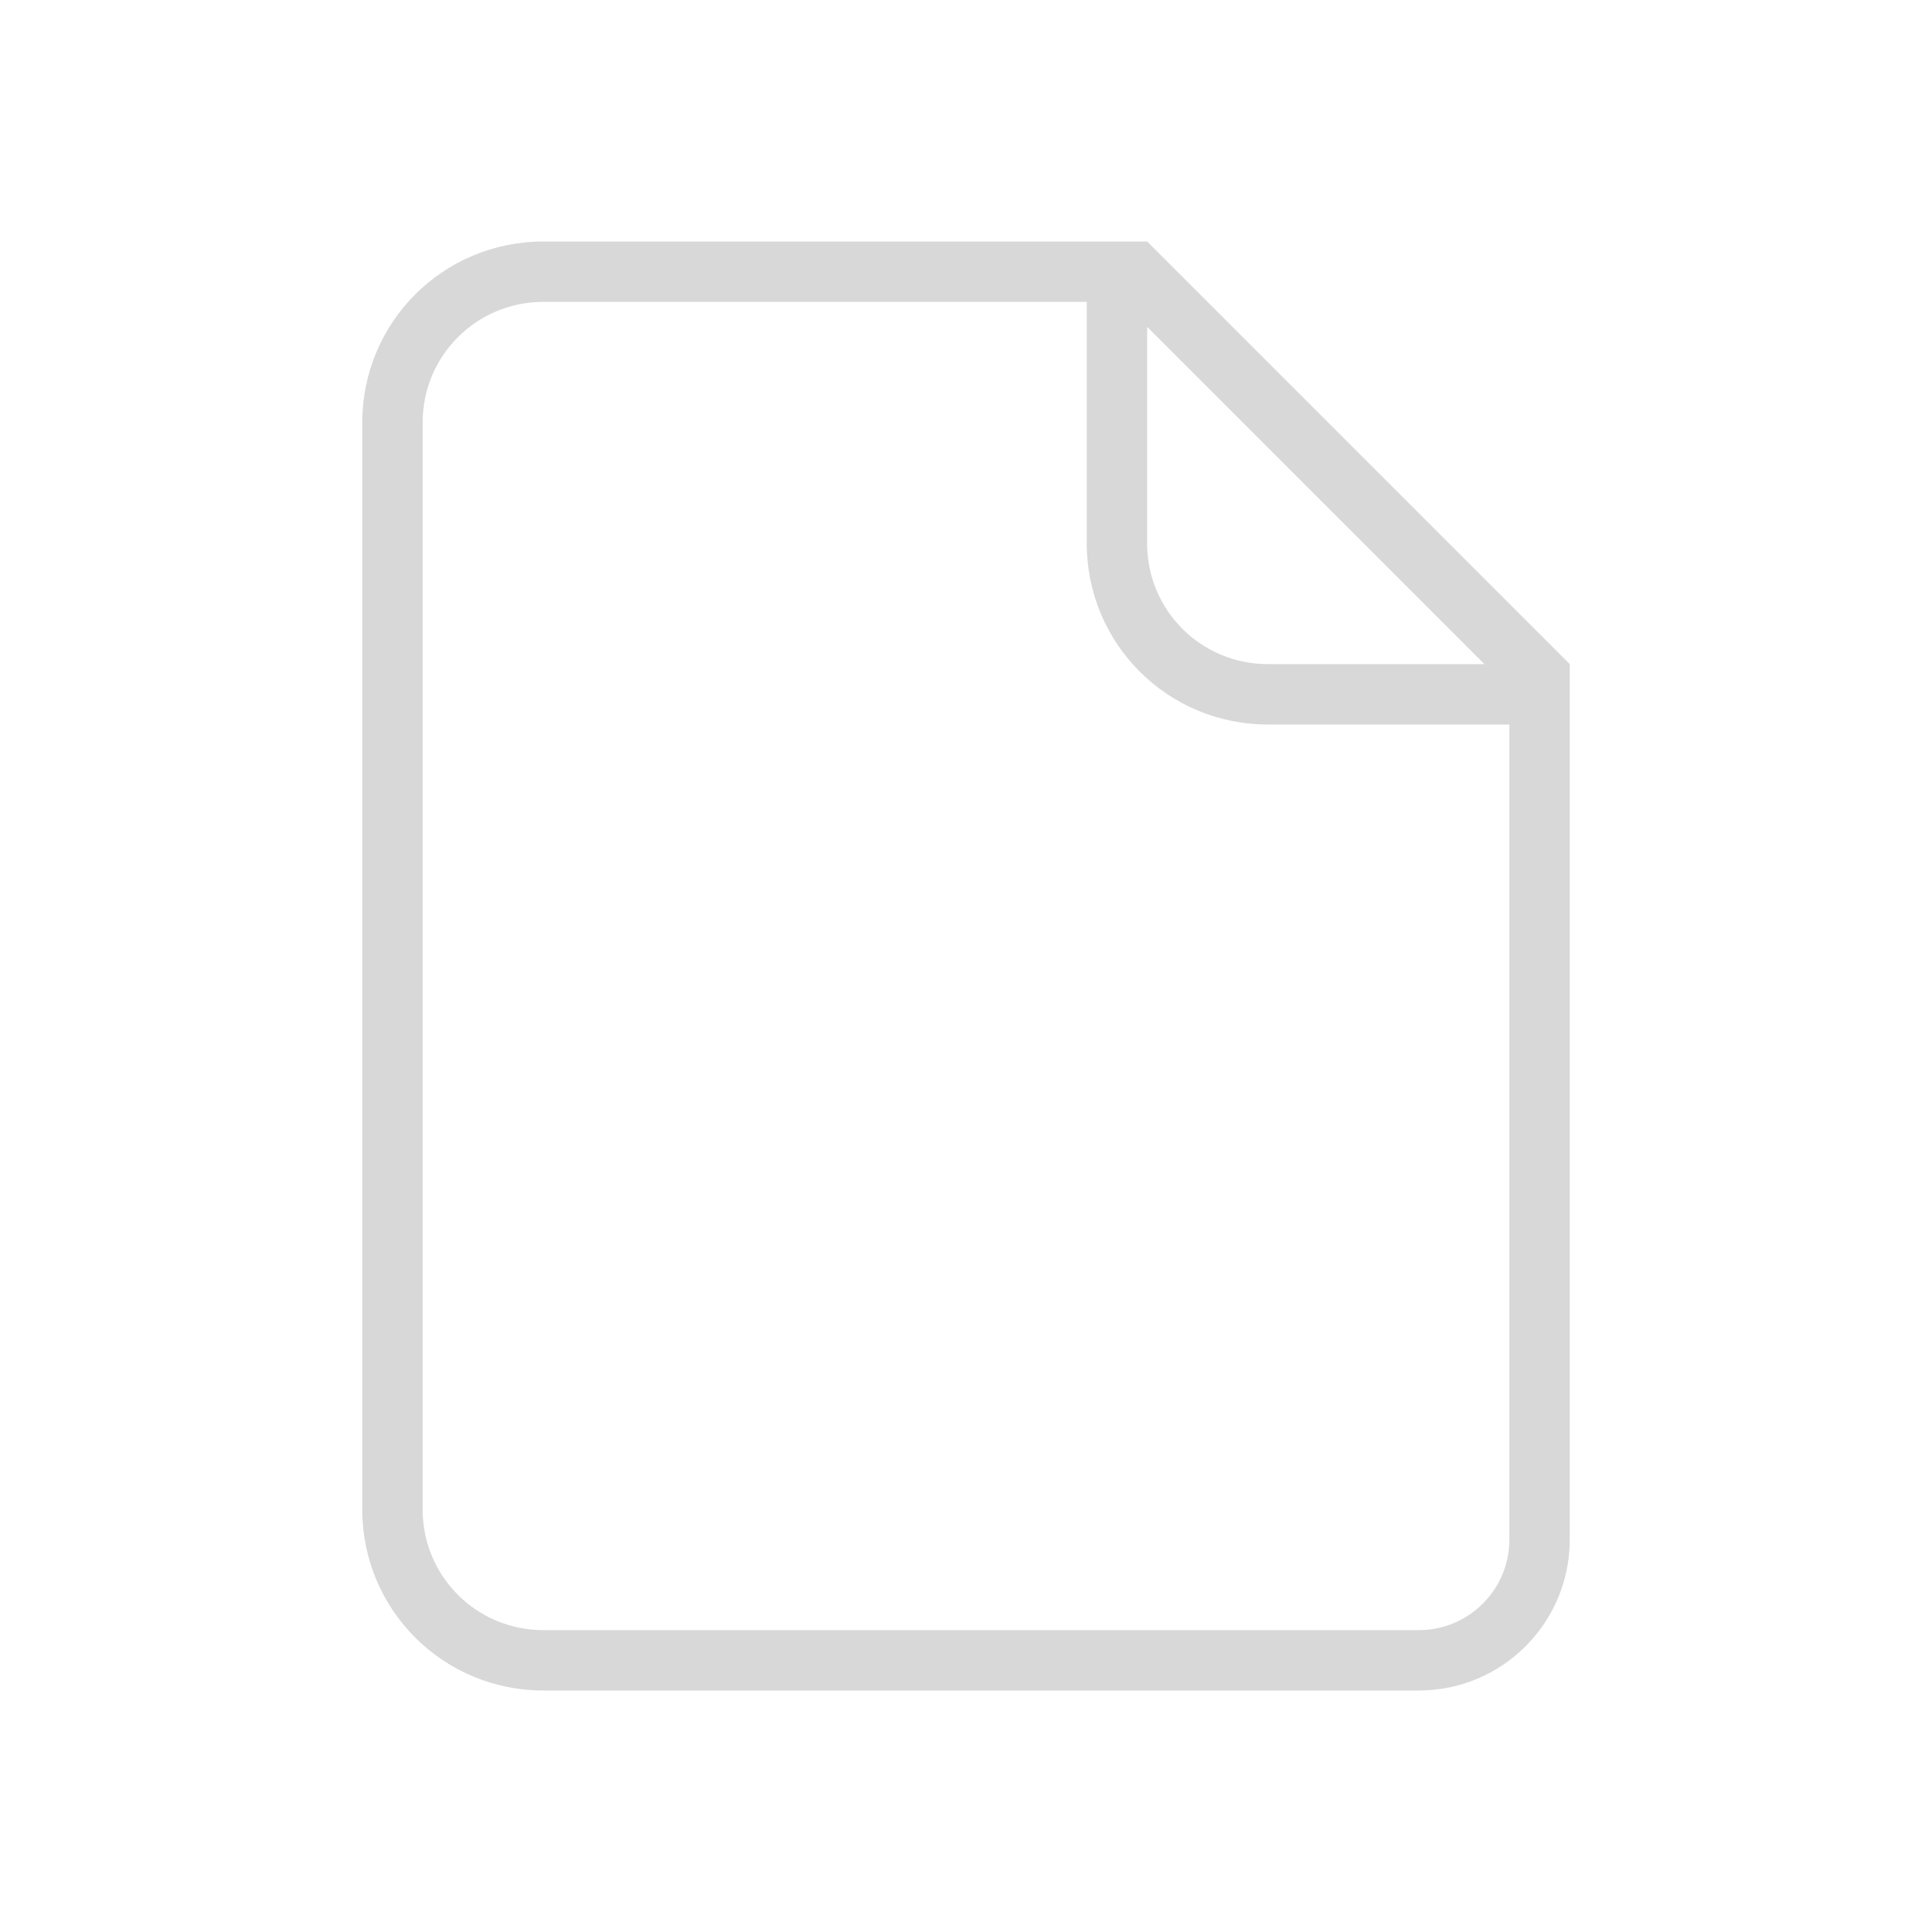
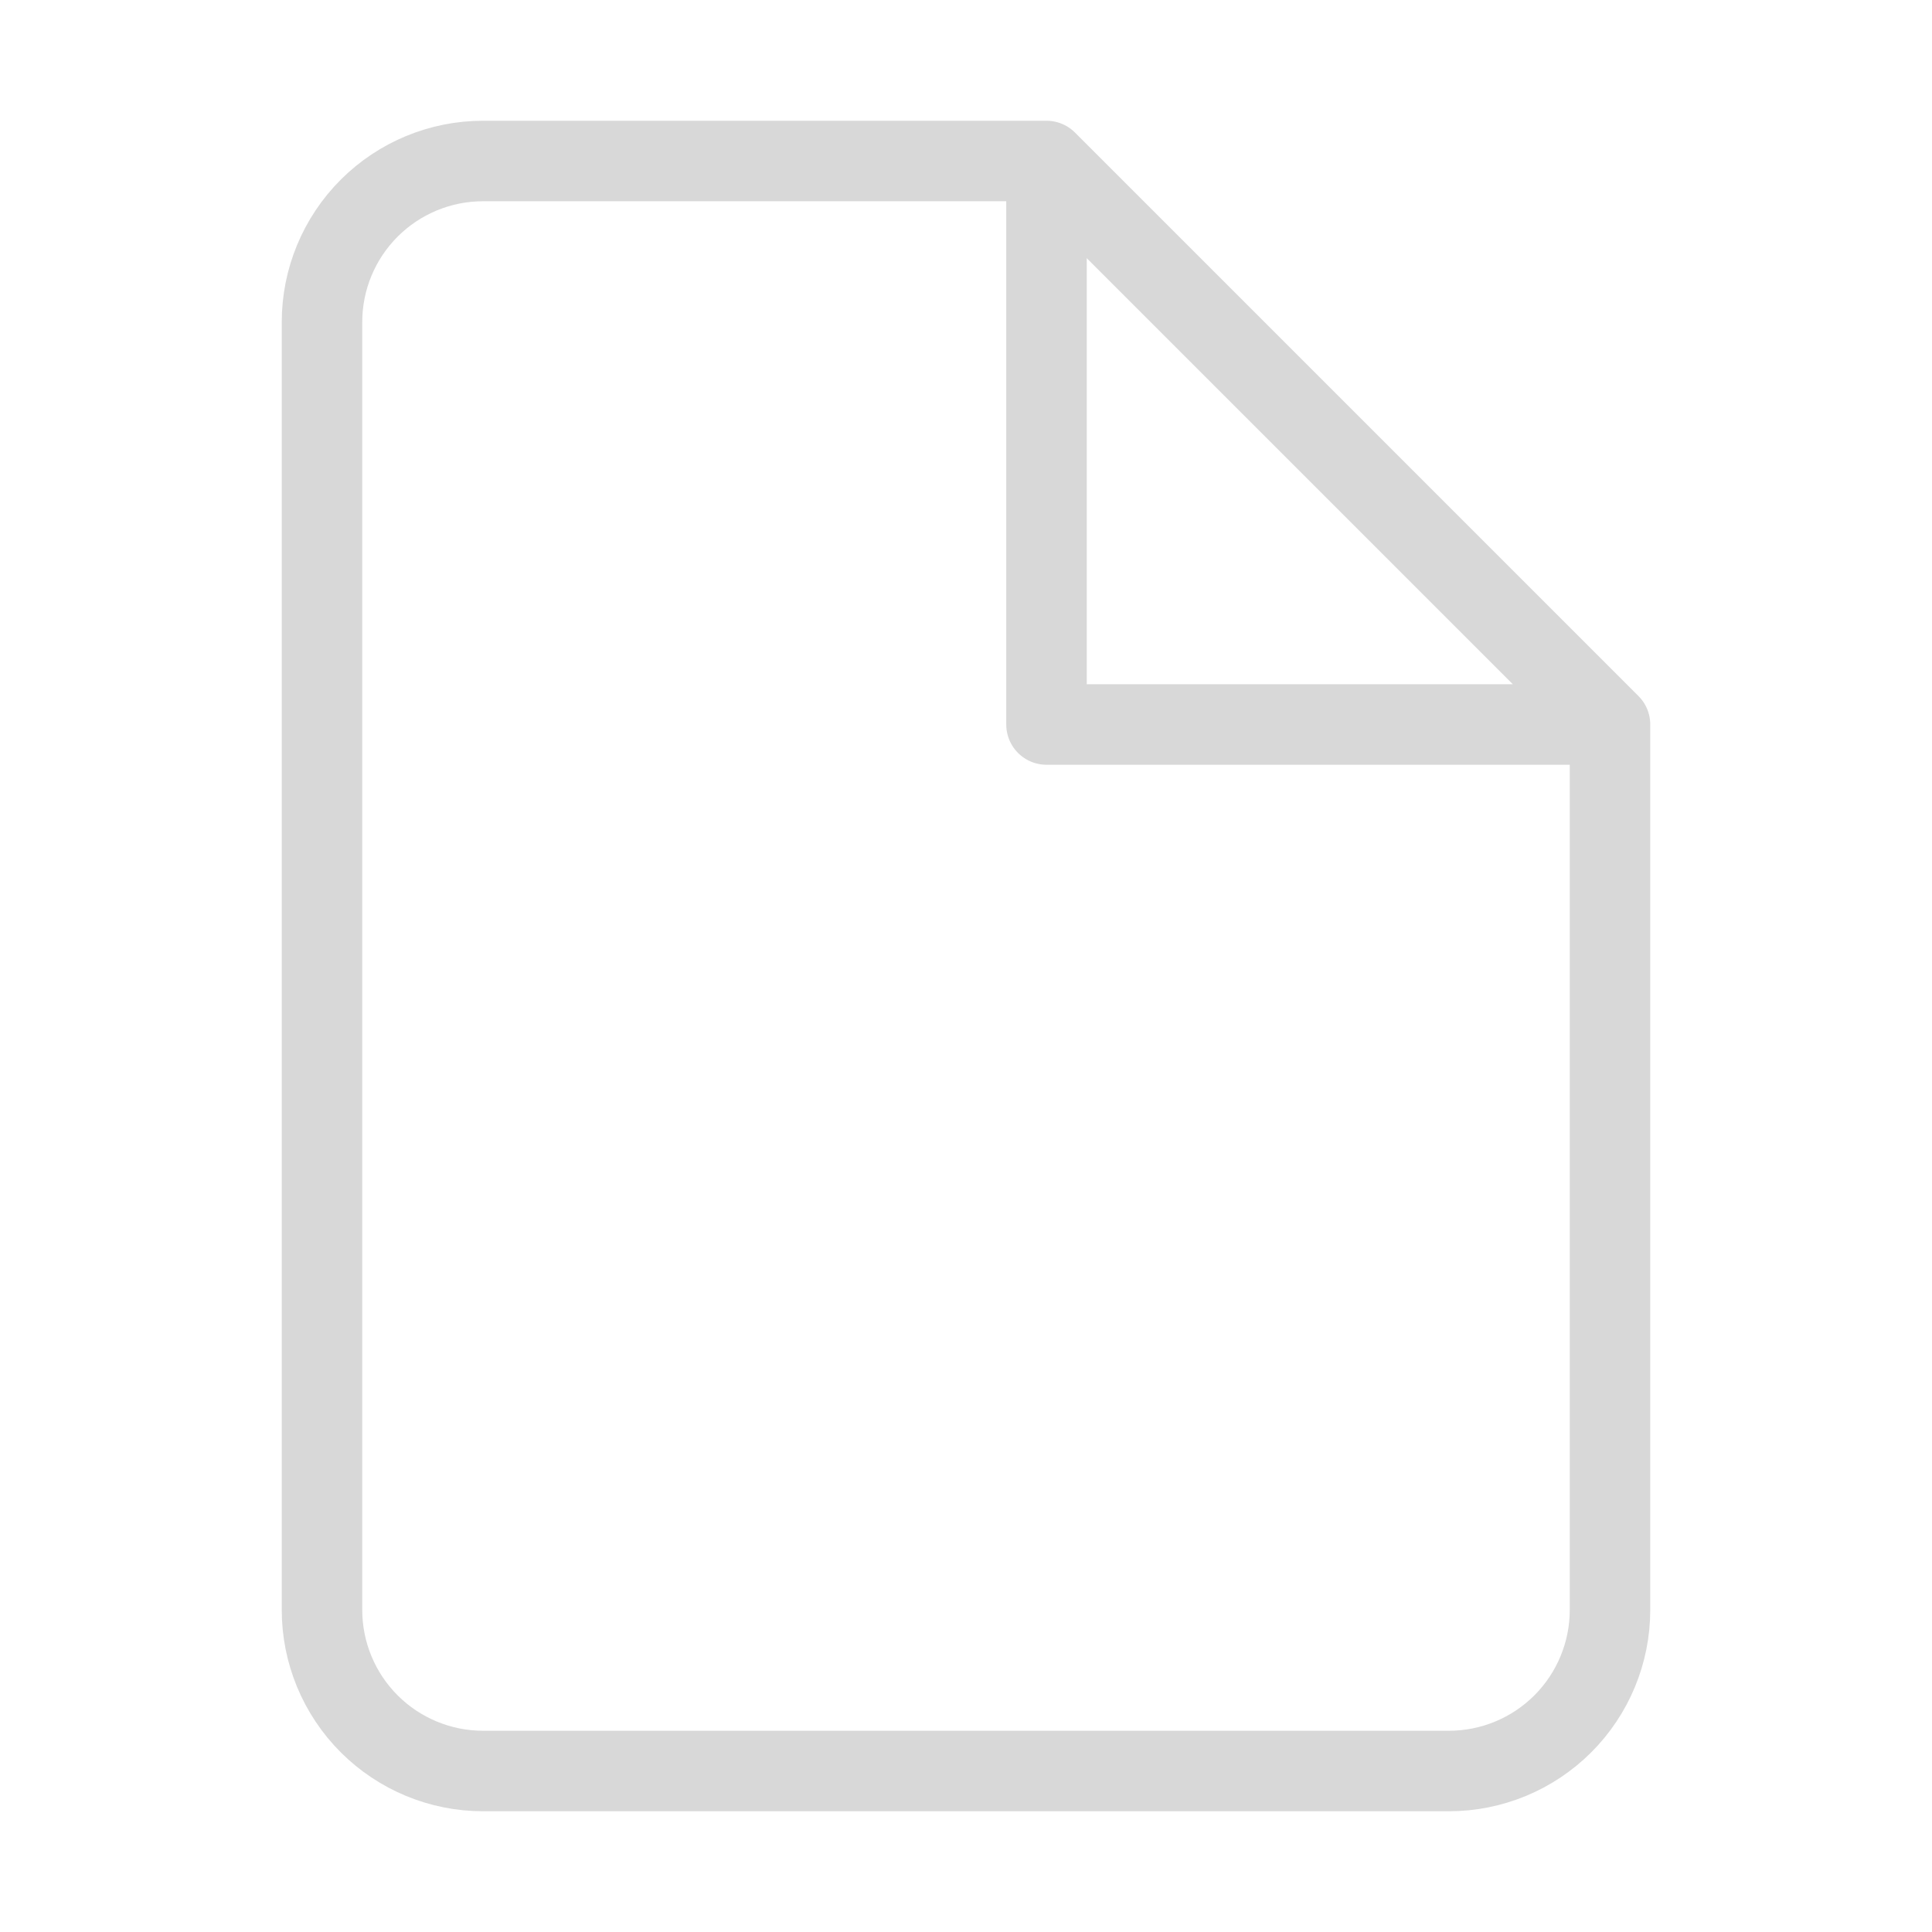
- <svg xmlns="http://www.w3.org/2000/svg" width="32" height="32" viewBox="0 0 32 32" fill="none">
-   <path fill-rule="evenodd" clip-rule="evenodd" d="M6 7C6 5.338 7.338 4 9 4H19L26 11V25.5C26 26.881 24.881 28 23.5 28L9 28C7.338 28 6 26.662 6 25V7ZM23.5 27C24.328 27 25 26.328 25 25.5V12H21C19.338 12 18 10.662 18 9V5H9C7.892 5 7 5.892 7 7V25C7 26.108 7.892 27 9 27L23.5 27ZM24.586 11L19 5.414V9C19 10.108 19.892 11 21 11H24.586Z" fill="#D8D8D8" />
+ <svg xmlns="http://www.w3.org/2000/svg" width="24" height="24" viewBox="0 0 24 24" fill="none">
+   <path d="M13 2H6C5.47 2 4.961 2.211 4.586 2.586C4.211 2.961 4 3.47 4 4V20C4 20.53 4.211 21.039 4.586 21.414C4.961 21.789 5.47 22 6 22H18C18.53 22 19.039 21.789 19.414 21.414C19.789 21.039 20 20.53 20 20V9M13 2L20 9M13 2V9H20" stroke="#D8D8D8" stroke-linecap="round" stroke-linejoin="round" />
</svg>
